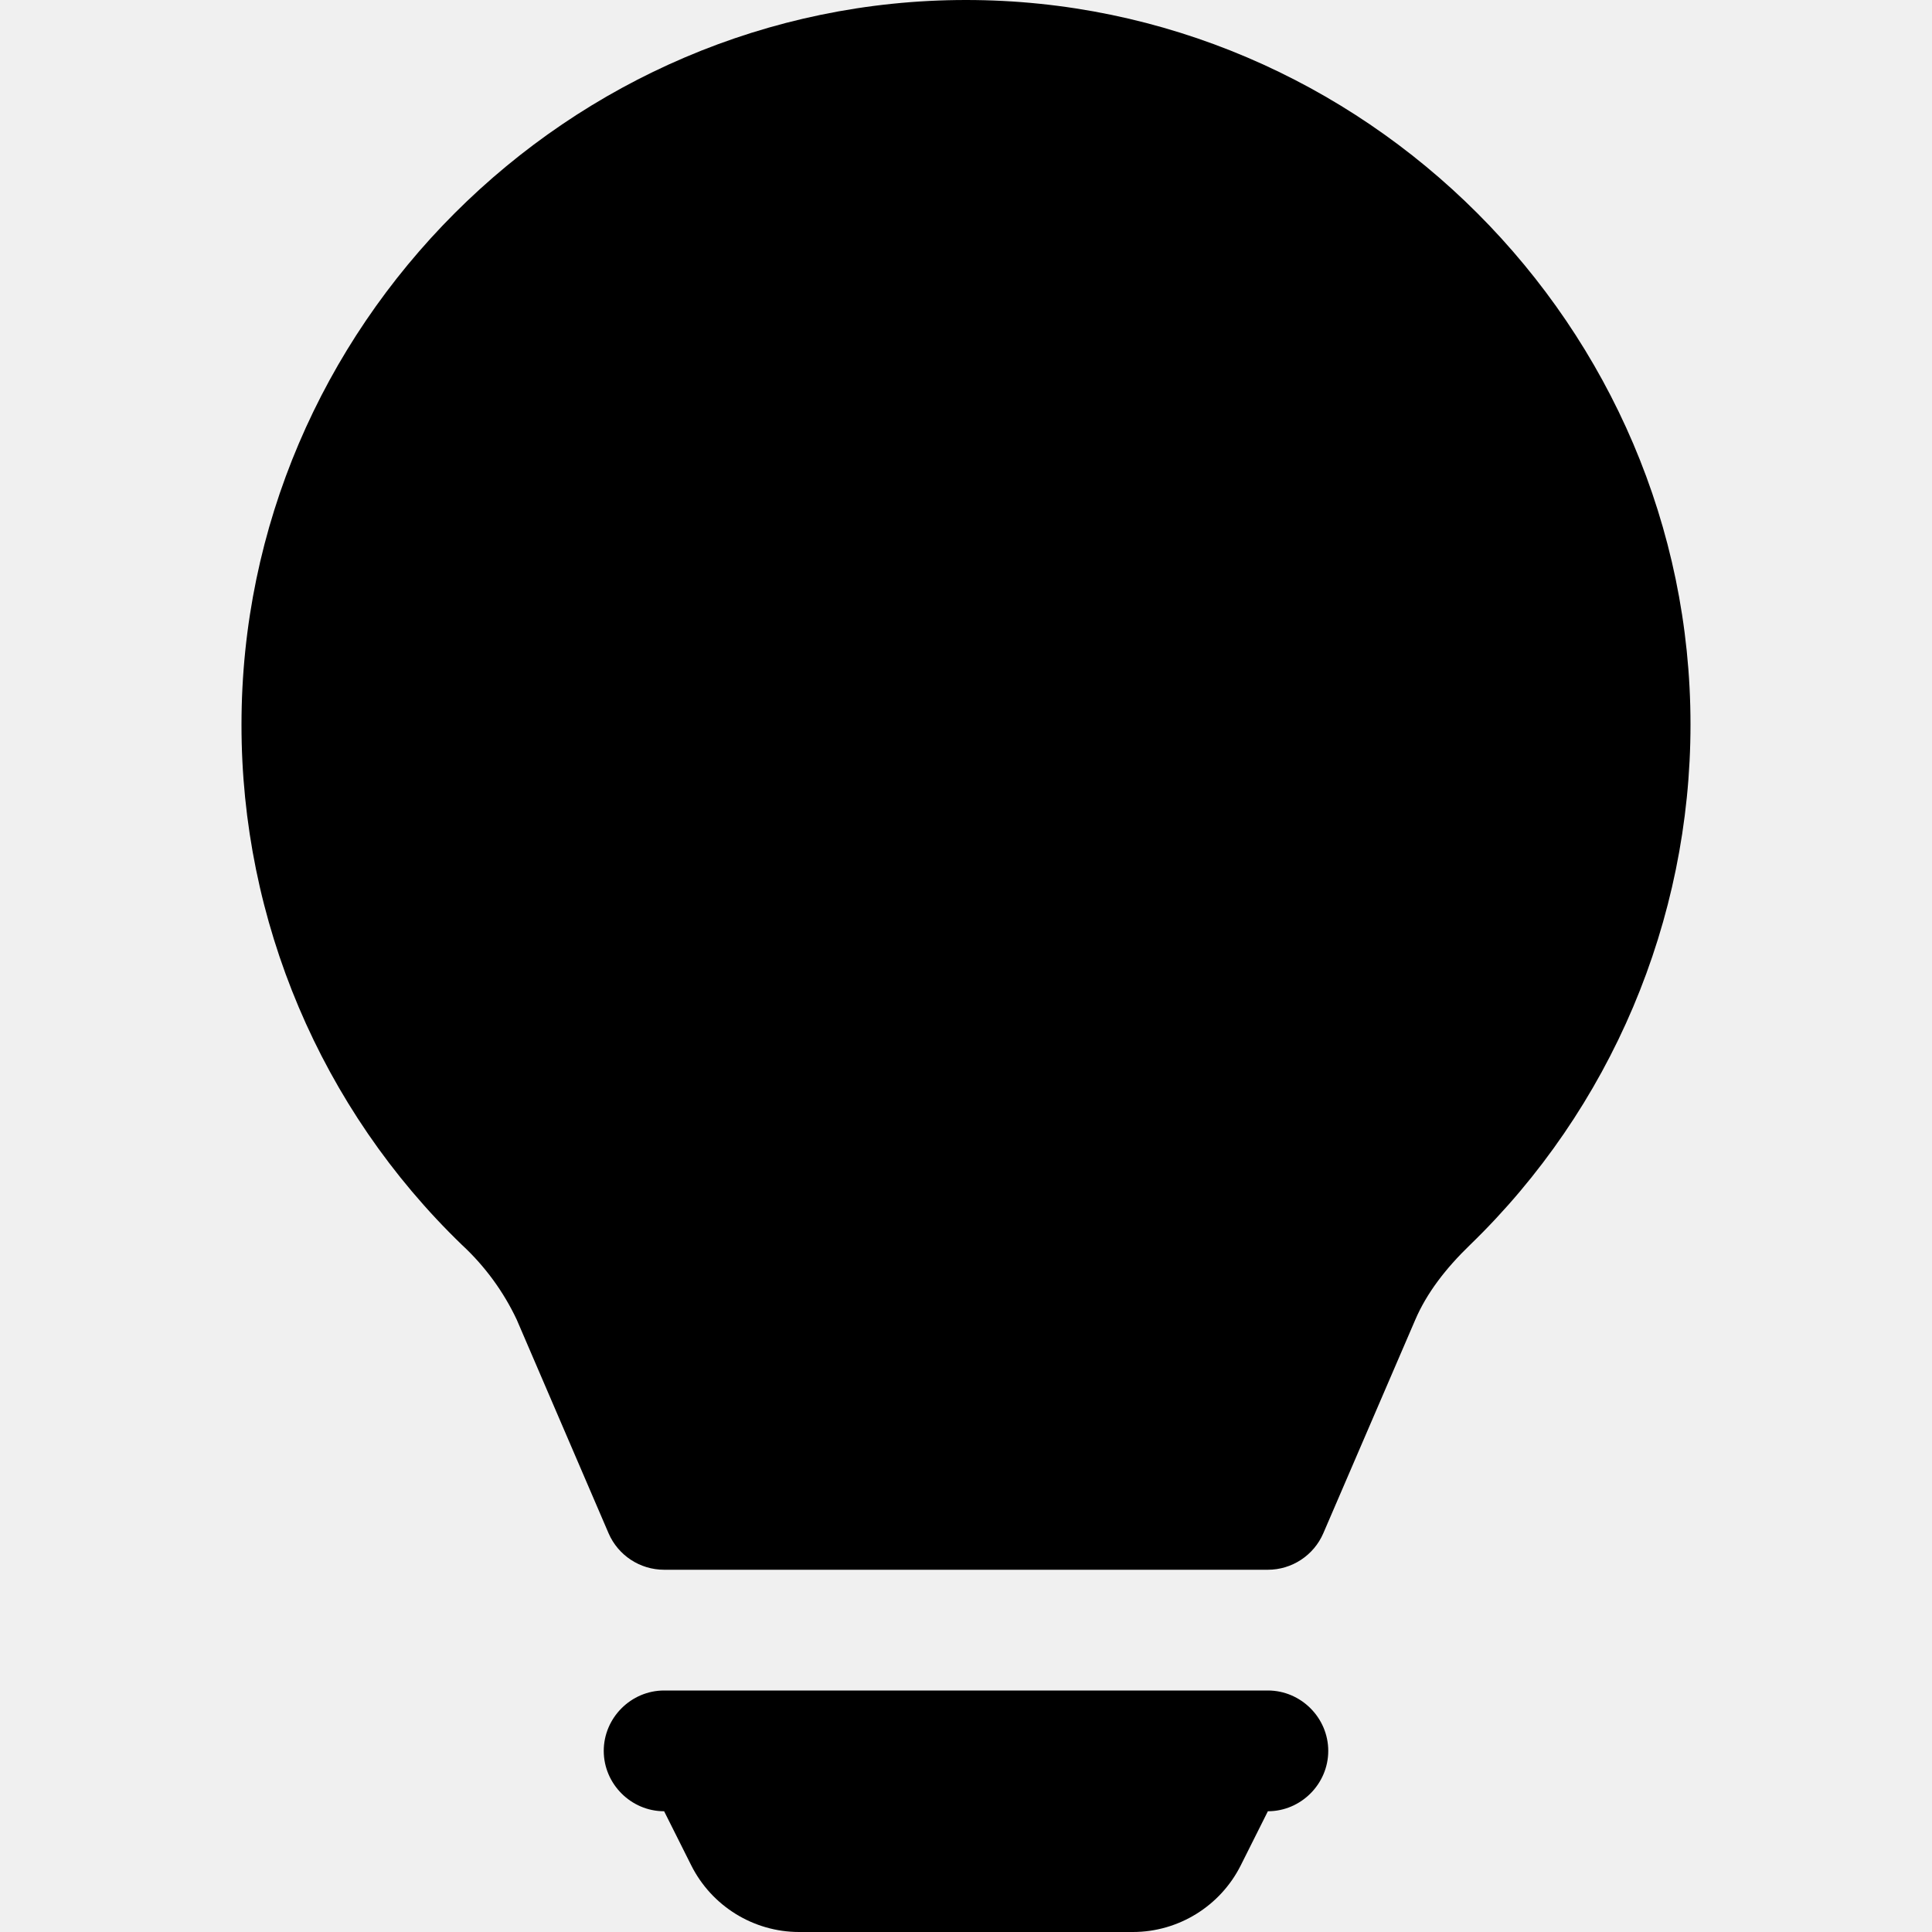
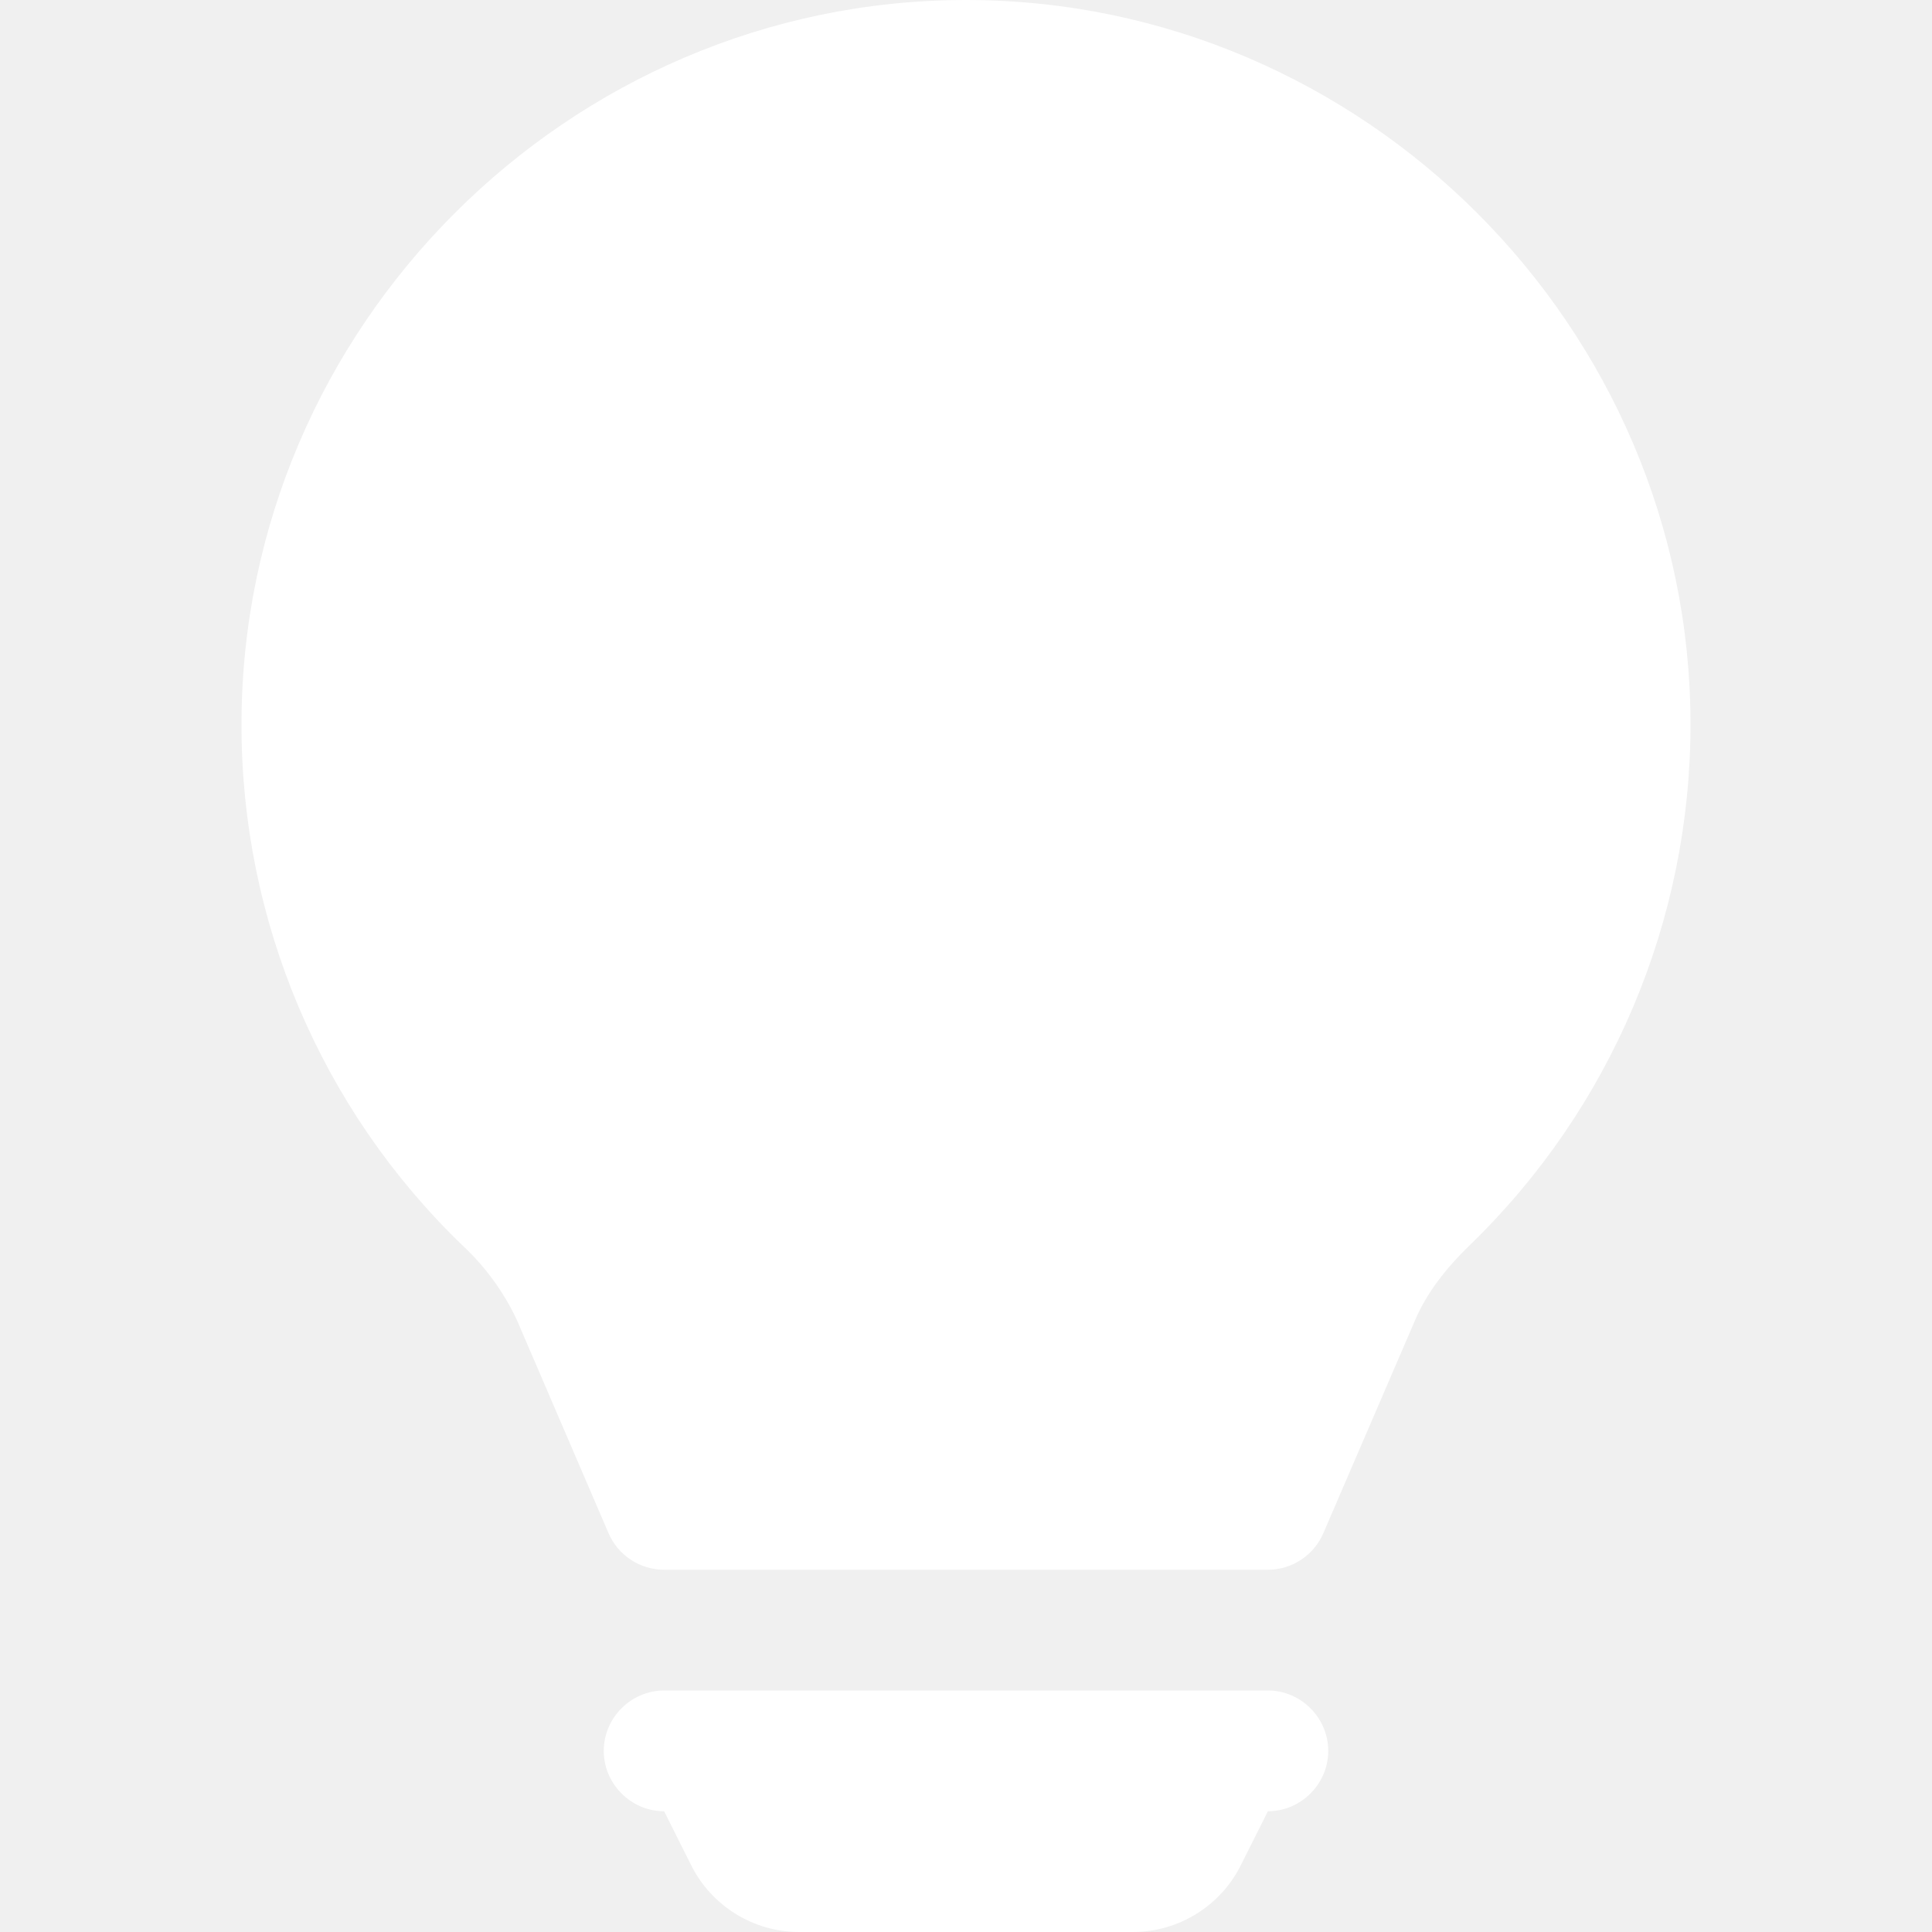
- <svg xmlns="http://www.w3.org/2000/svg" width="100%" height="100%" viewBox="0 0 16 16" version="1.1" xml:space="preserve" style="fill-rule:evenodd;clip-rule:evenodd;stroke-linejoin:round;stroke-miterlimit:2;">
+ <svg xmlns="http://www.w3.org/2000/svg" fill="#fff" width="100%" height="100%" viewBox="0 0 16 16" version="1.1" xml:space="preserve" style="fill-rule:evenodd;clip-rule:evenodd;stroke-linejoin:round;stroke-miterlimit:2;">
  <path d="M2,6C2,2.708 4.708,-0 8,-0C11.292,-0 14,2.708 14,6C14,7.624 13.341,9.18 12.174,10.31C11.971,10.506 11.815,10.71 11.721,10.929L10.959,12.698C10.88,12.881 10.699,13 10.5,13L5.5,13C5.3,13 5.119,12.881 5.04,12.698L4.279,10.928C4.169,10.695 4.015,10.485 3.826,10.31C2.657,9.182 1.998,7.624 2,6M5,14.5C5,14.226 5.226,14 5.5,14L10.5,14C10.774,14 11,14.226 11,14.5C11,14.774 10.774,15 10.5,15L10.276,15.447C10.107,15.785 9.76,16 9.382,16L6.618,16C6.24,16 5.893,15.785 5.724,15.447L5.5,15C5.226,15 5,14.774 5,14.5" style="fill-rule:nonzero;" />
</svg>
